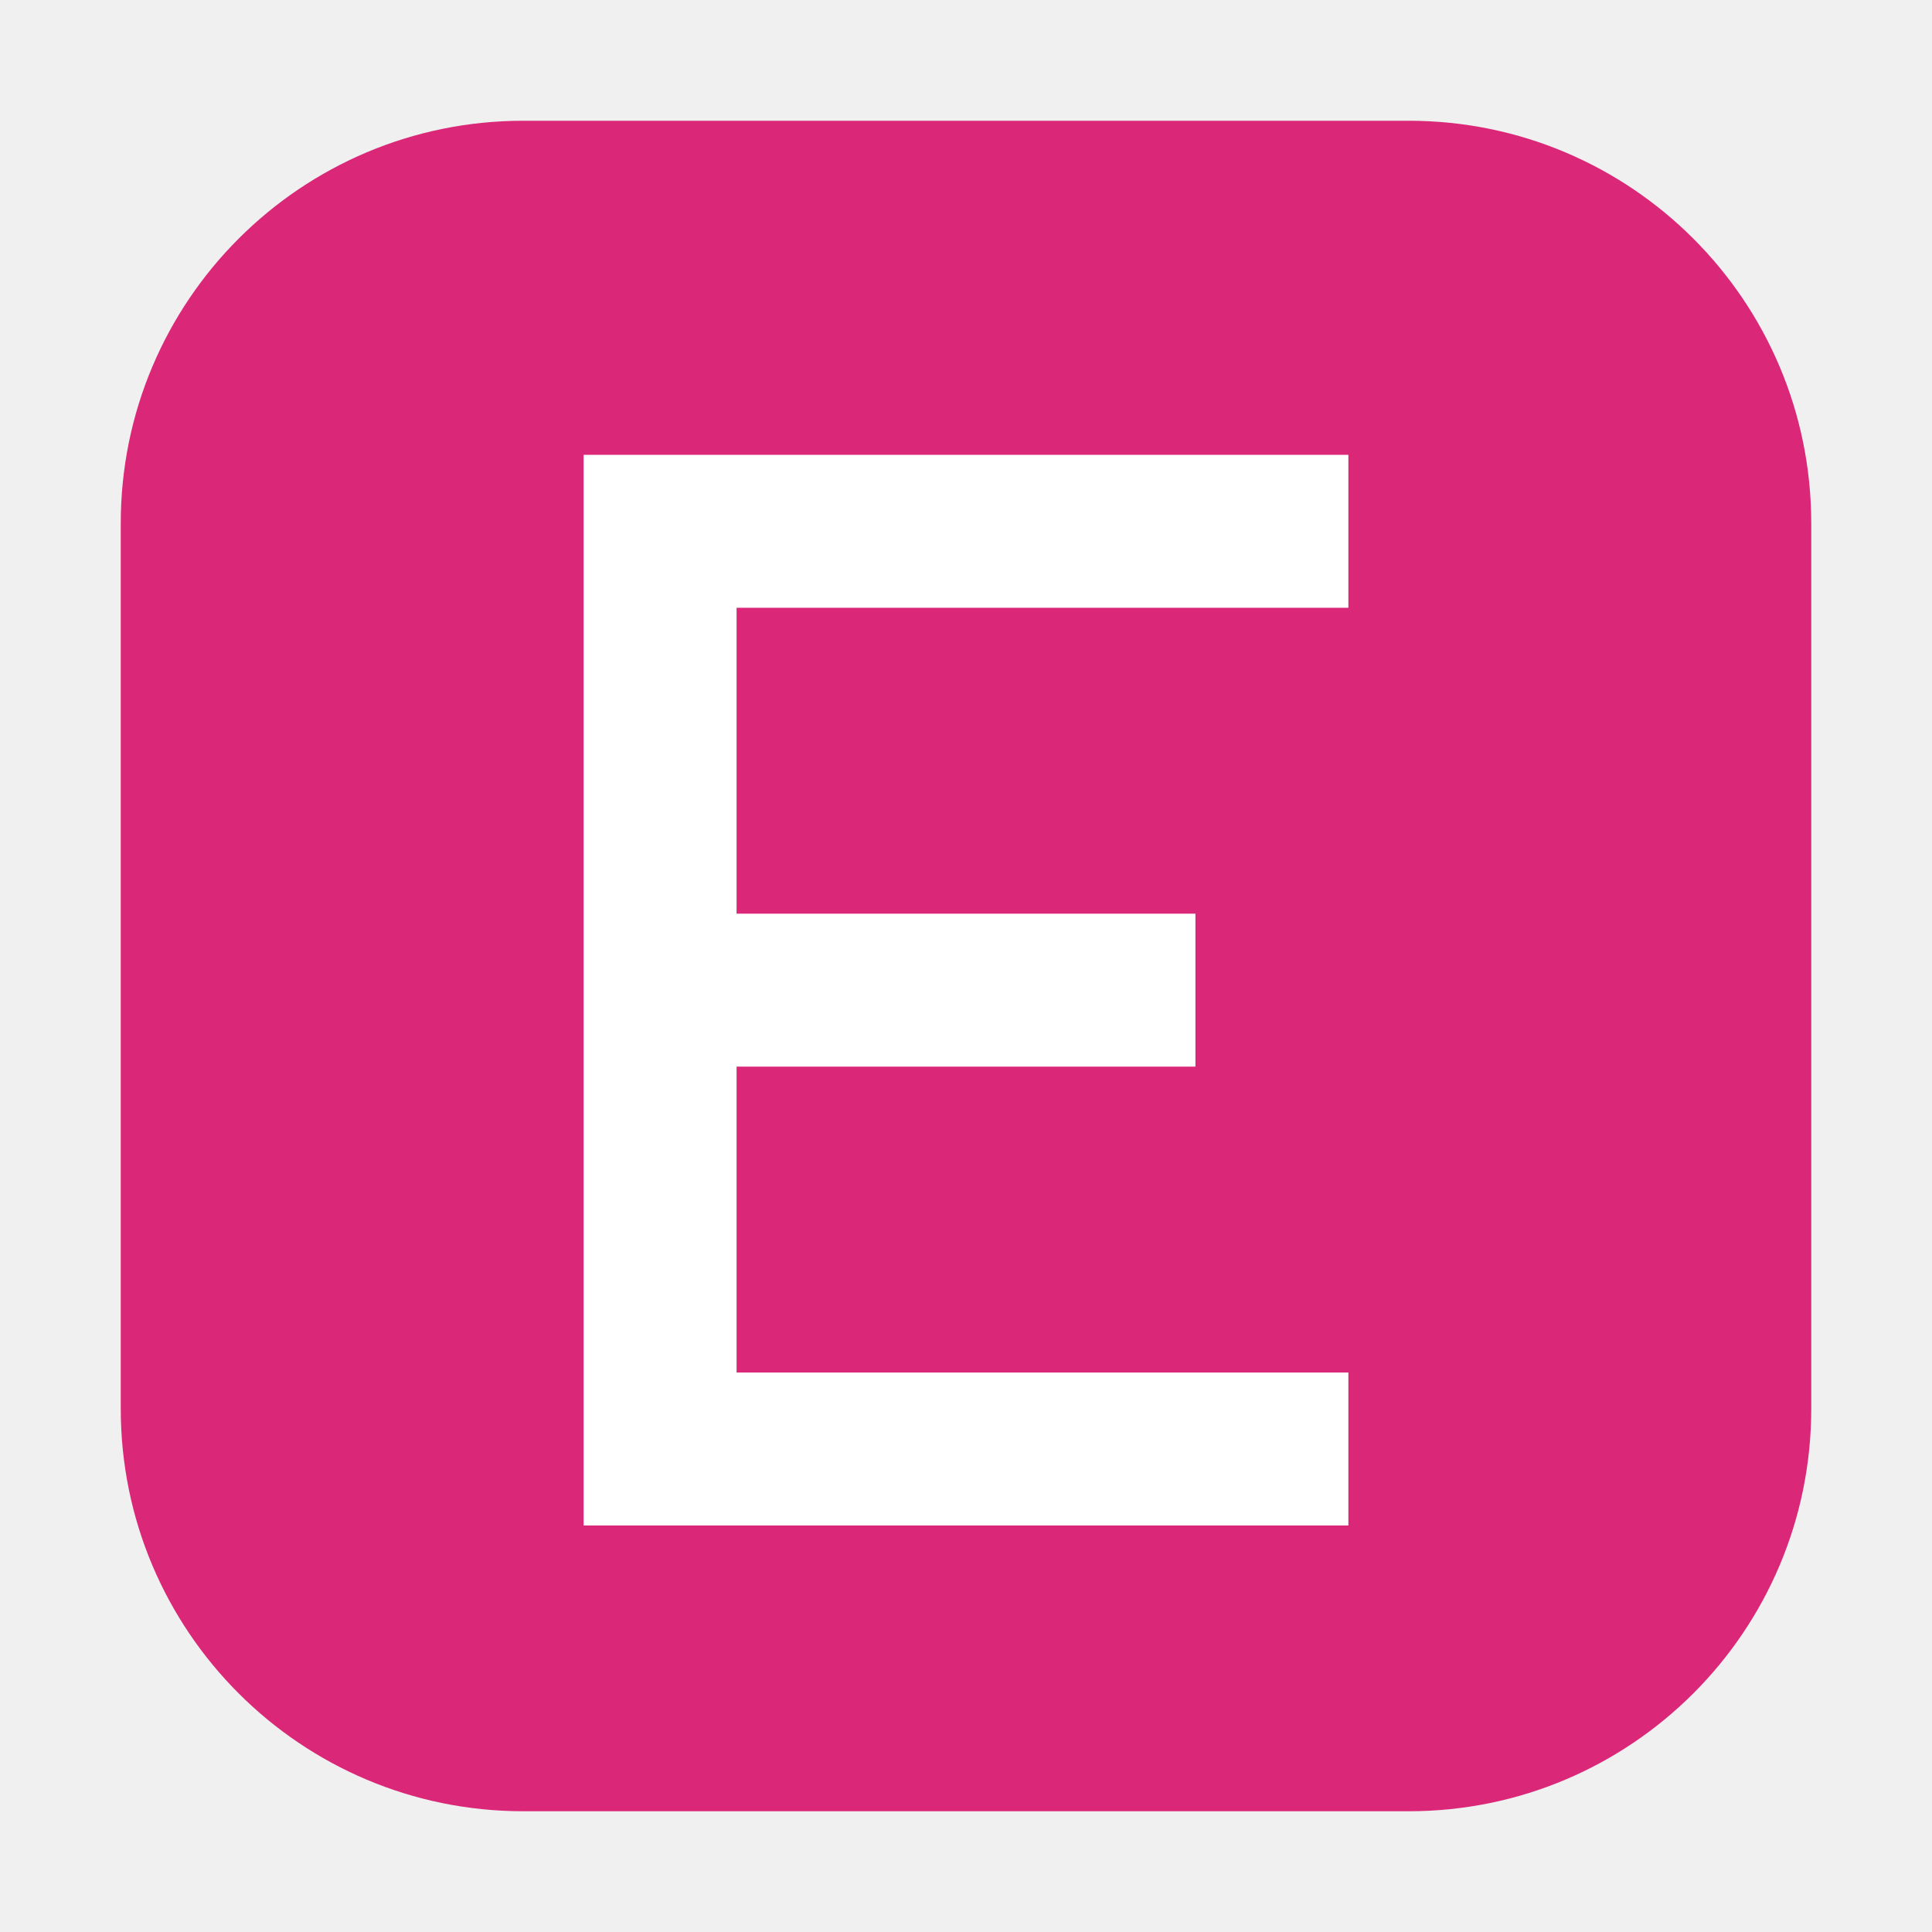
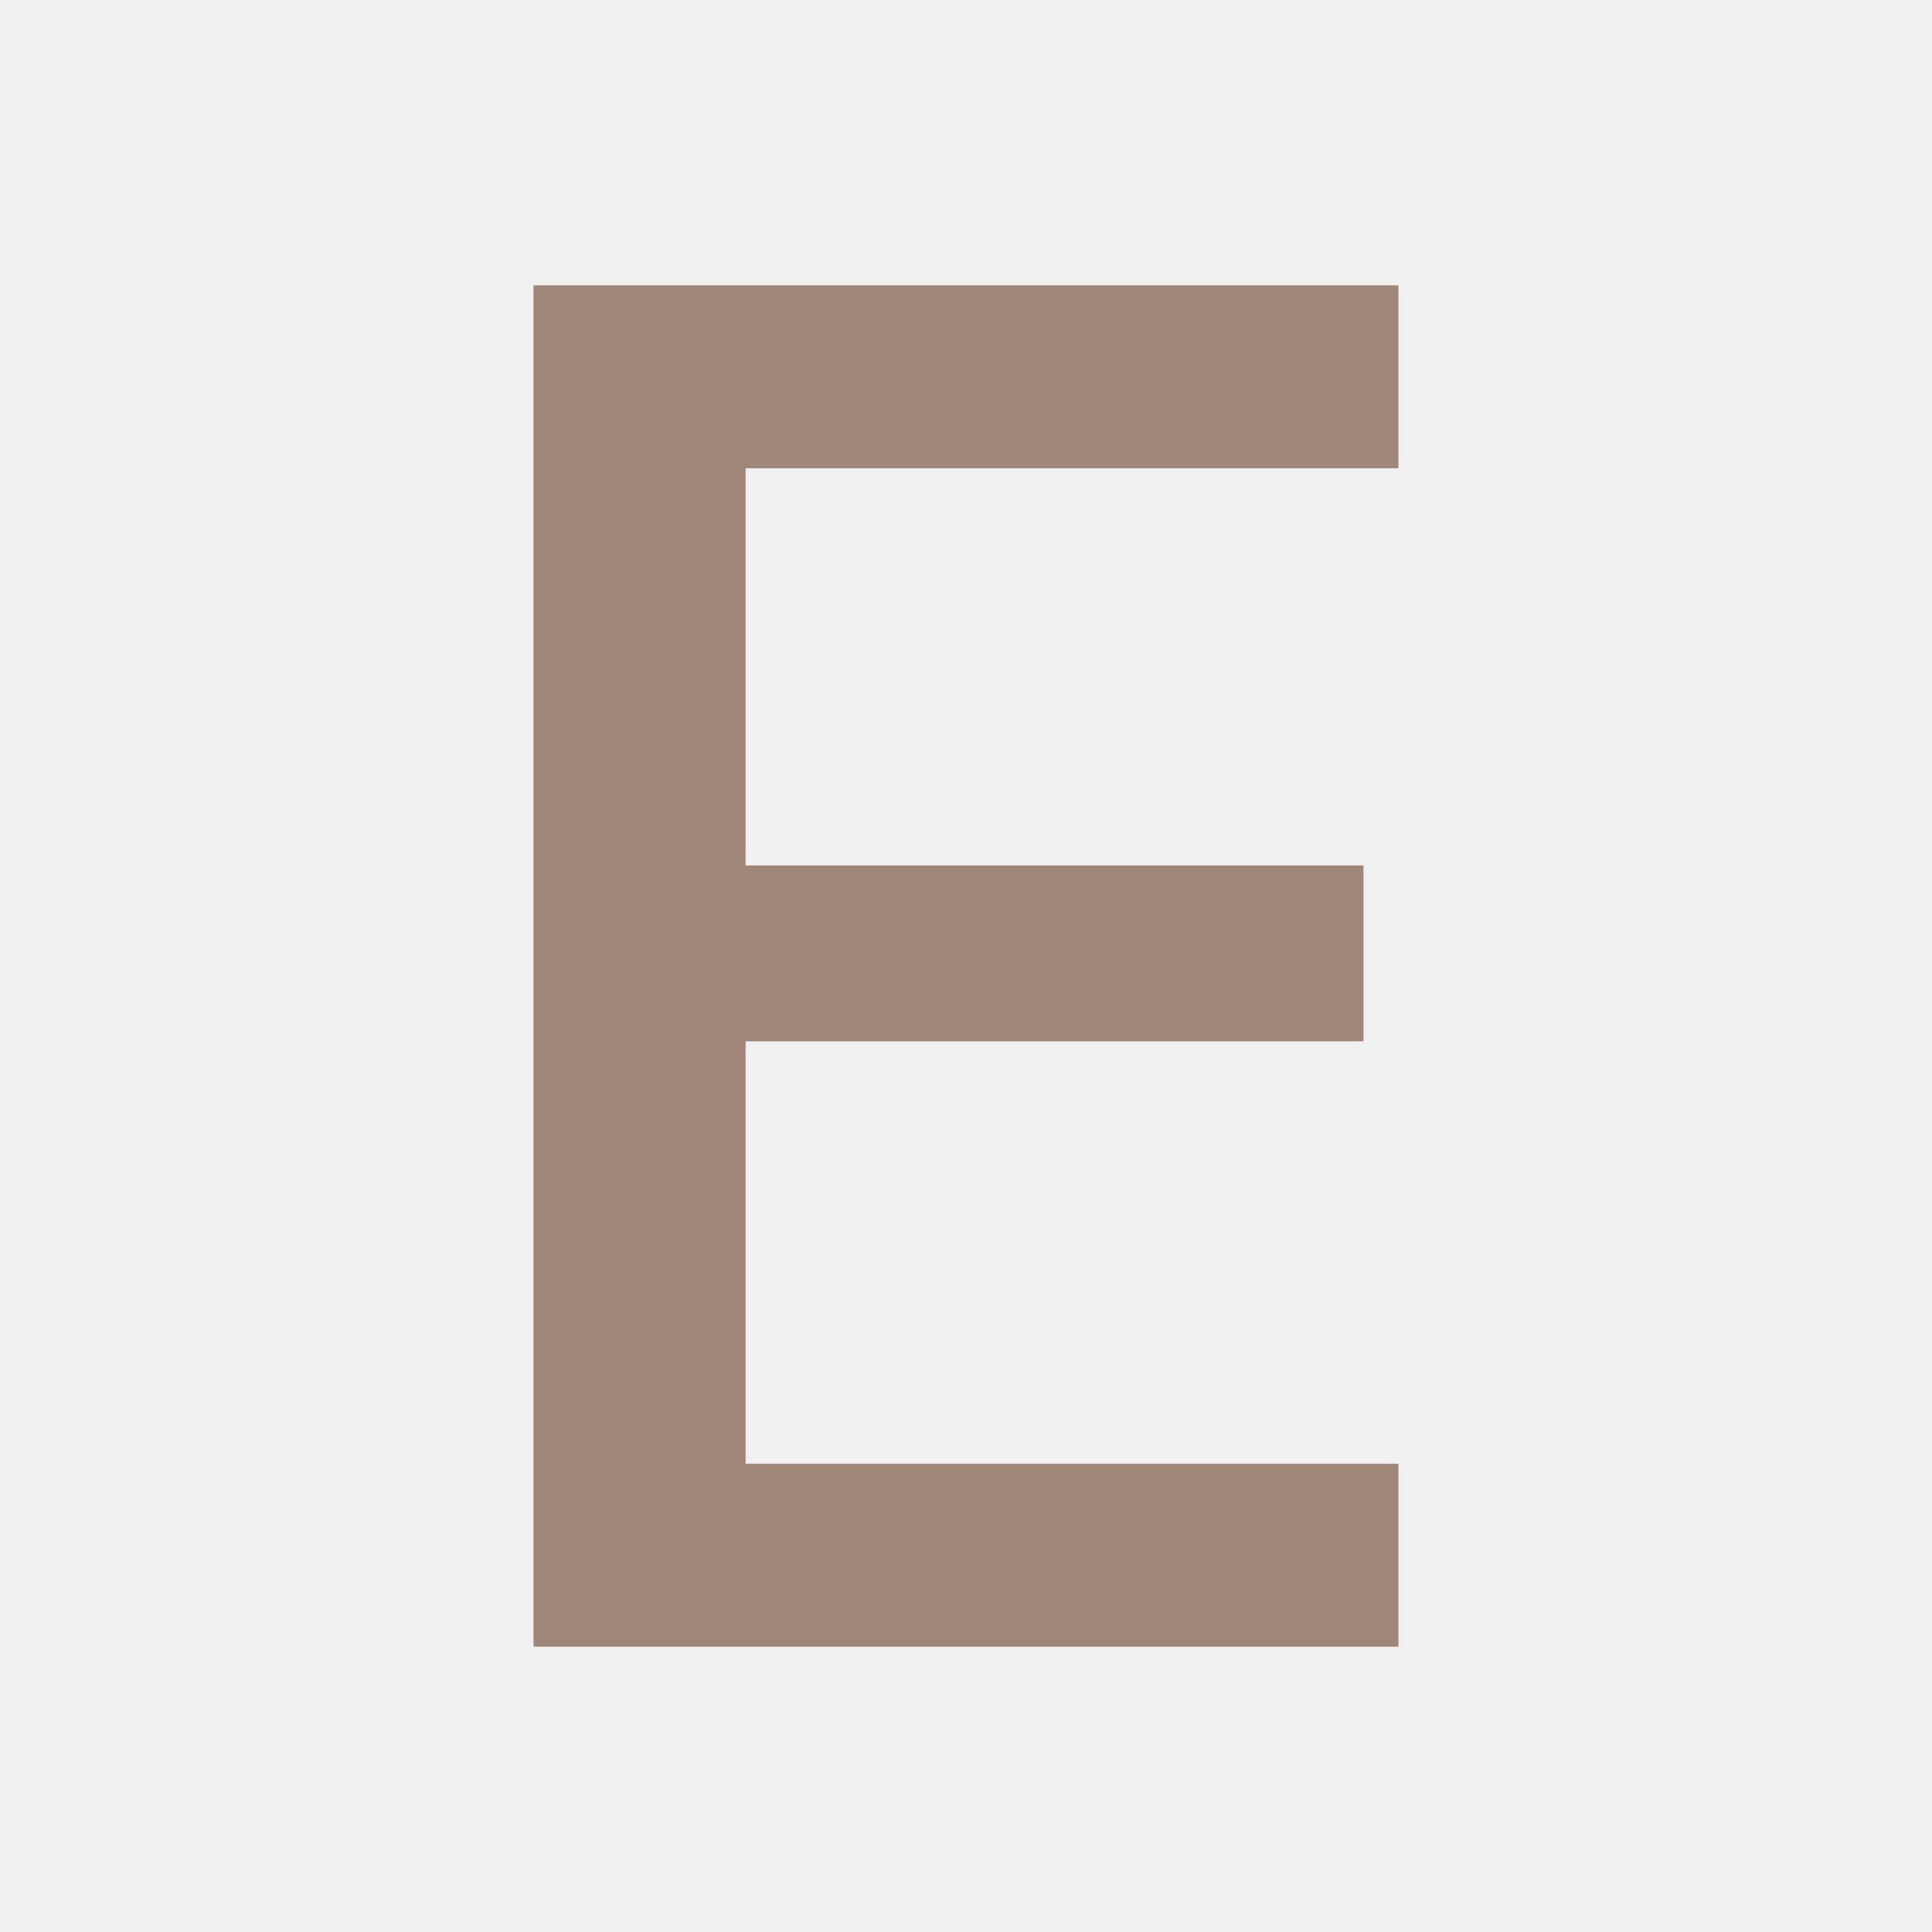
<svg xmlns="http://www.w3.org/2000/svg" viewBox="0 0 24 24">
-   <rect x="1.5" y="1.5" width="21" height="21" rx="5" fill="#db2777" />
-   <path fill="#fff" d="M7.25 5.65h1.9v1.9h-1.9zM9.15 5.65h1.9v1.9h-1.9zM11.05 5.65h1.9v1.9h-1.9zM12.95 5.65h1.9v1.9h-1.9zM14.85 5.65h1.9v1.9h-1.9zM7.25 7.55h1.9v1.9h-1.9zM7.25 9.45h1.9v1.9h-1.9zM7.25 11.35h1.9v1.9h-1.9zM9.15 11.35h1.9v1.9h-1.9zM11.05 11.35h1.9v1.9h-1.9zM12.95 11.35h1.9v1.9h-1.9zM7.25 13.25h1.9v1.9h-1.9zM7.25 15.15h1.9v1.9h-1.9zM7.25 17.05h1.9v1.9h-1.9zM9.15 17.05h1.9v1.9h-1.9zM11.05 17.05h1.9v1.9h-1.9zM12.95 17.05h1.9v1.9h-1.9zM14.85 17.05h1.9v1.9h-1.9z" />
+   <path fill="#9F8679" d="M6.628 20.455L6.628 3.545L17.372 3.545L17.372 5.817L9.262 5.817L9.262 10.751L16.938 10.751L16.938 12.935L9.262 12.935L9.262 18.183L17.372 18.183L17.372 20.455Z" />
</svg>
